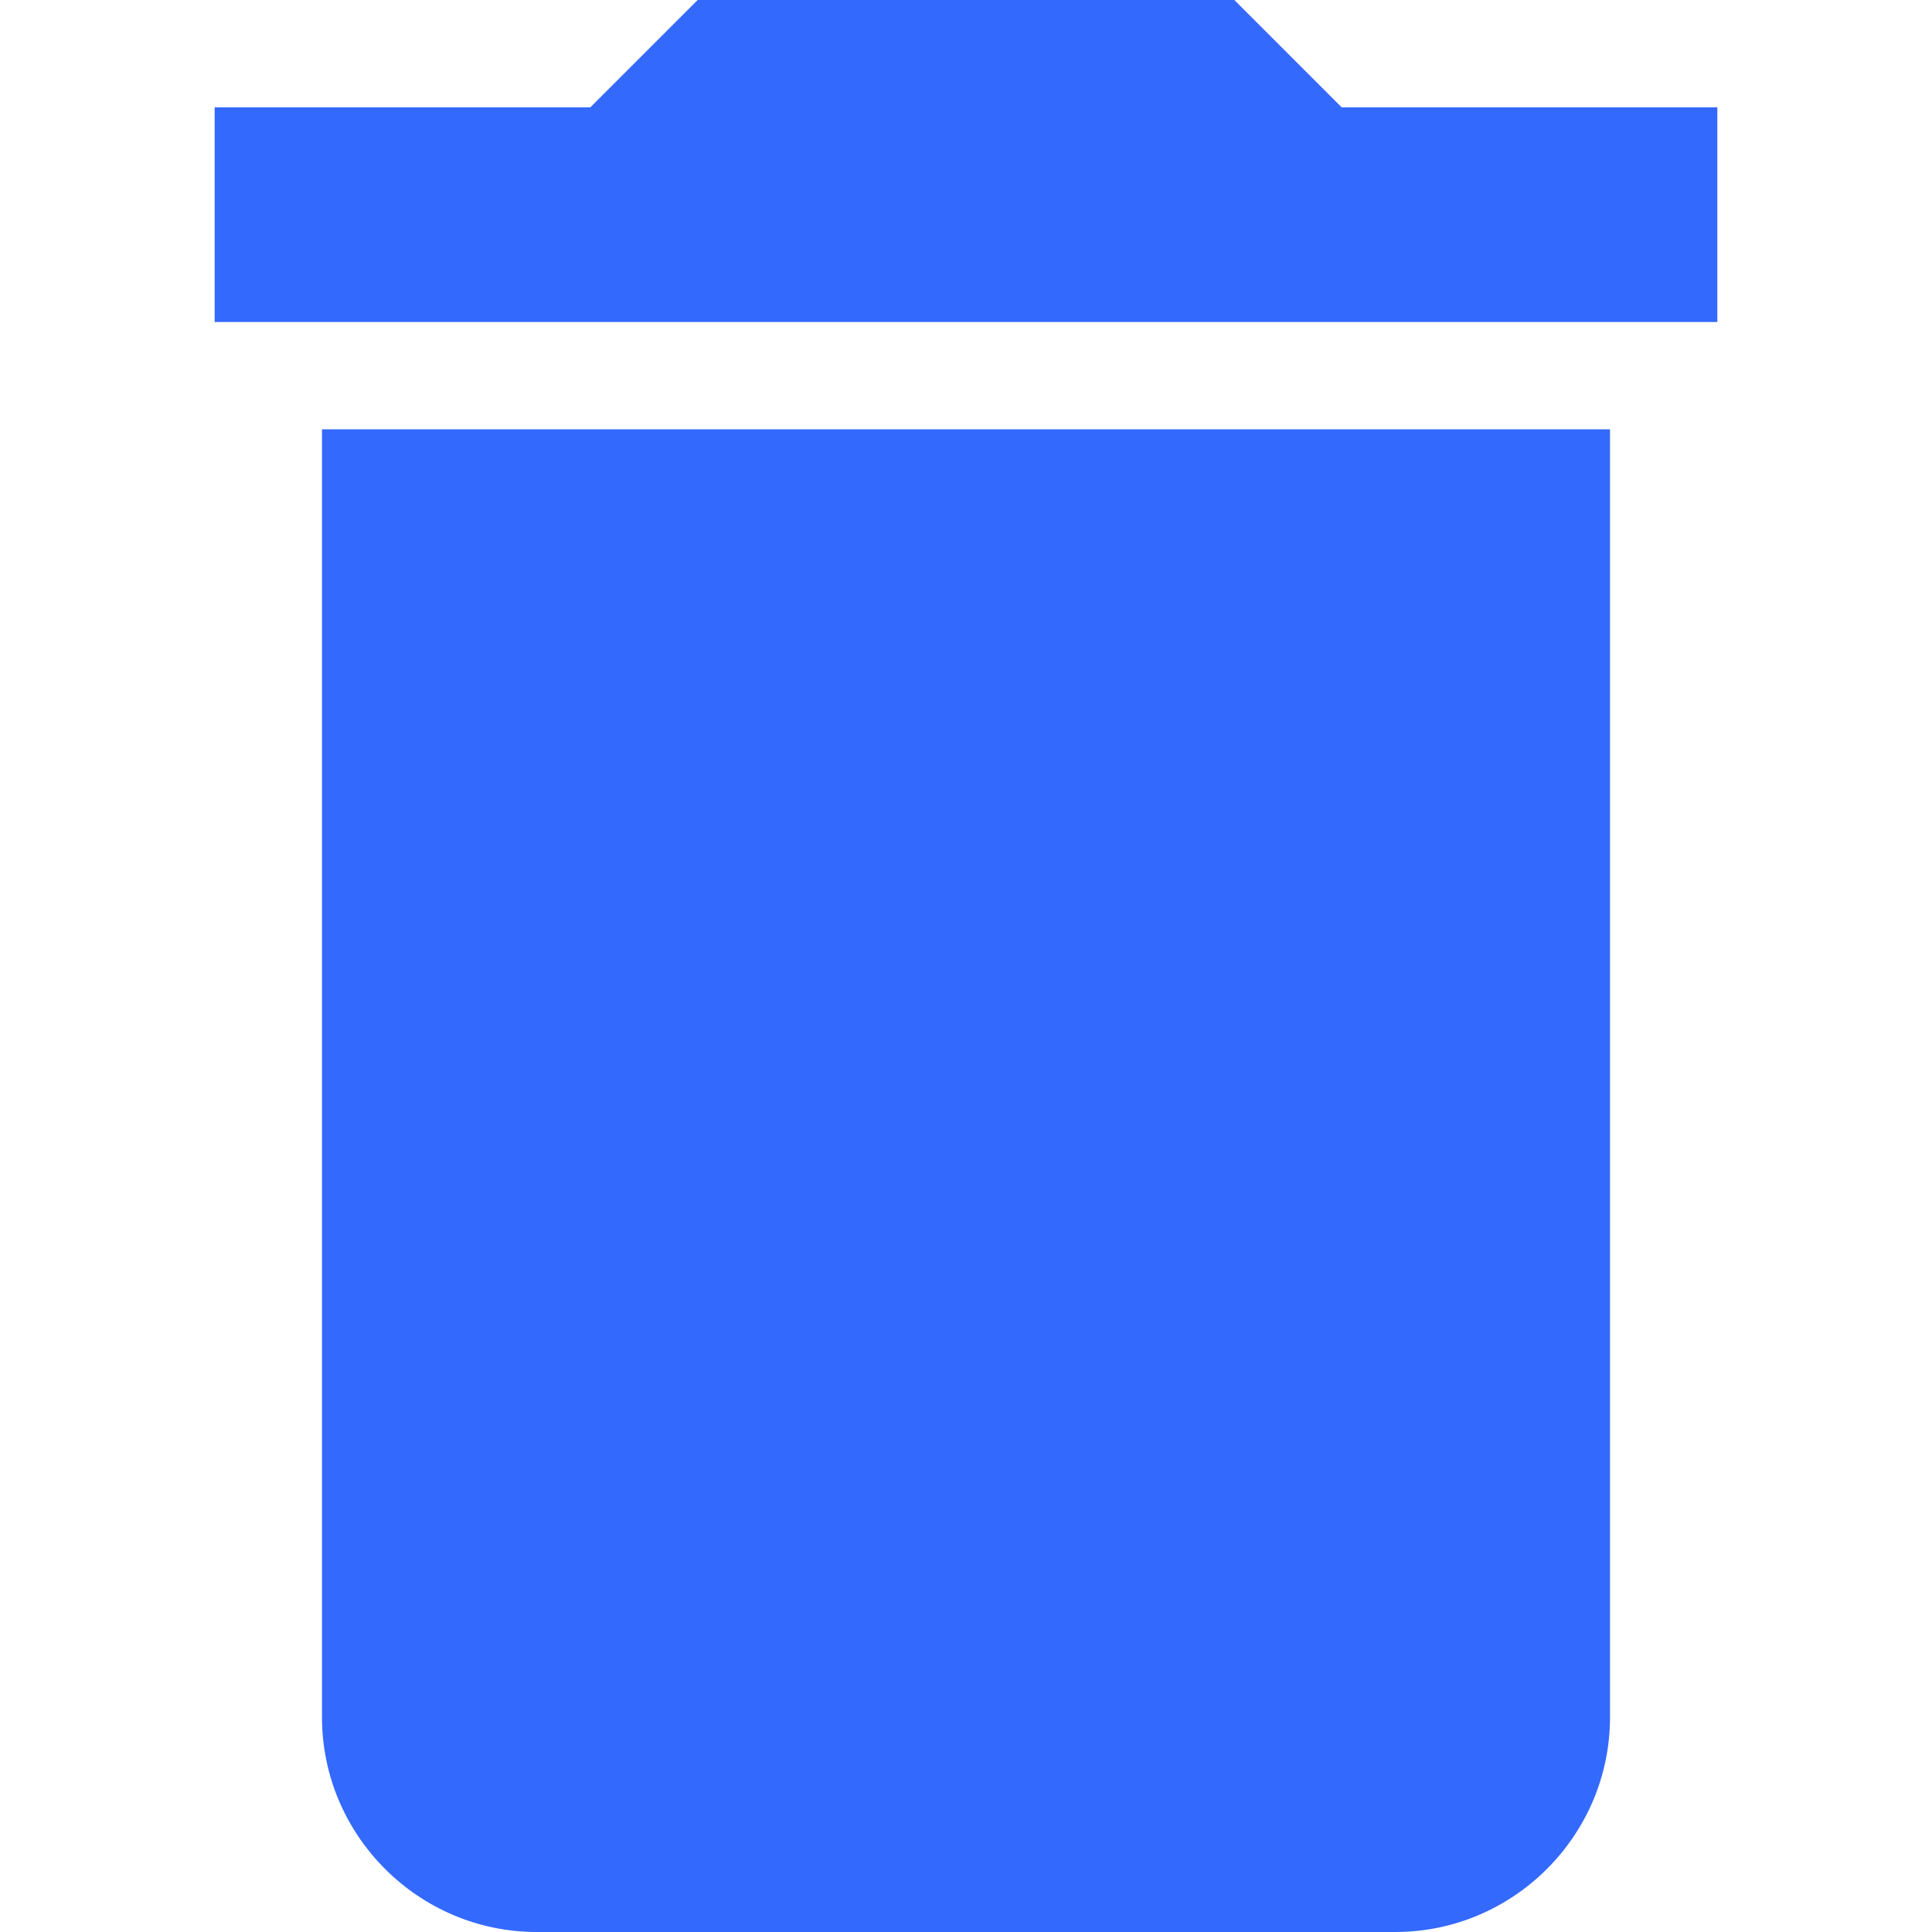
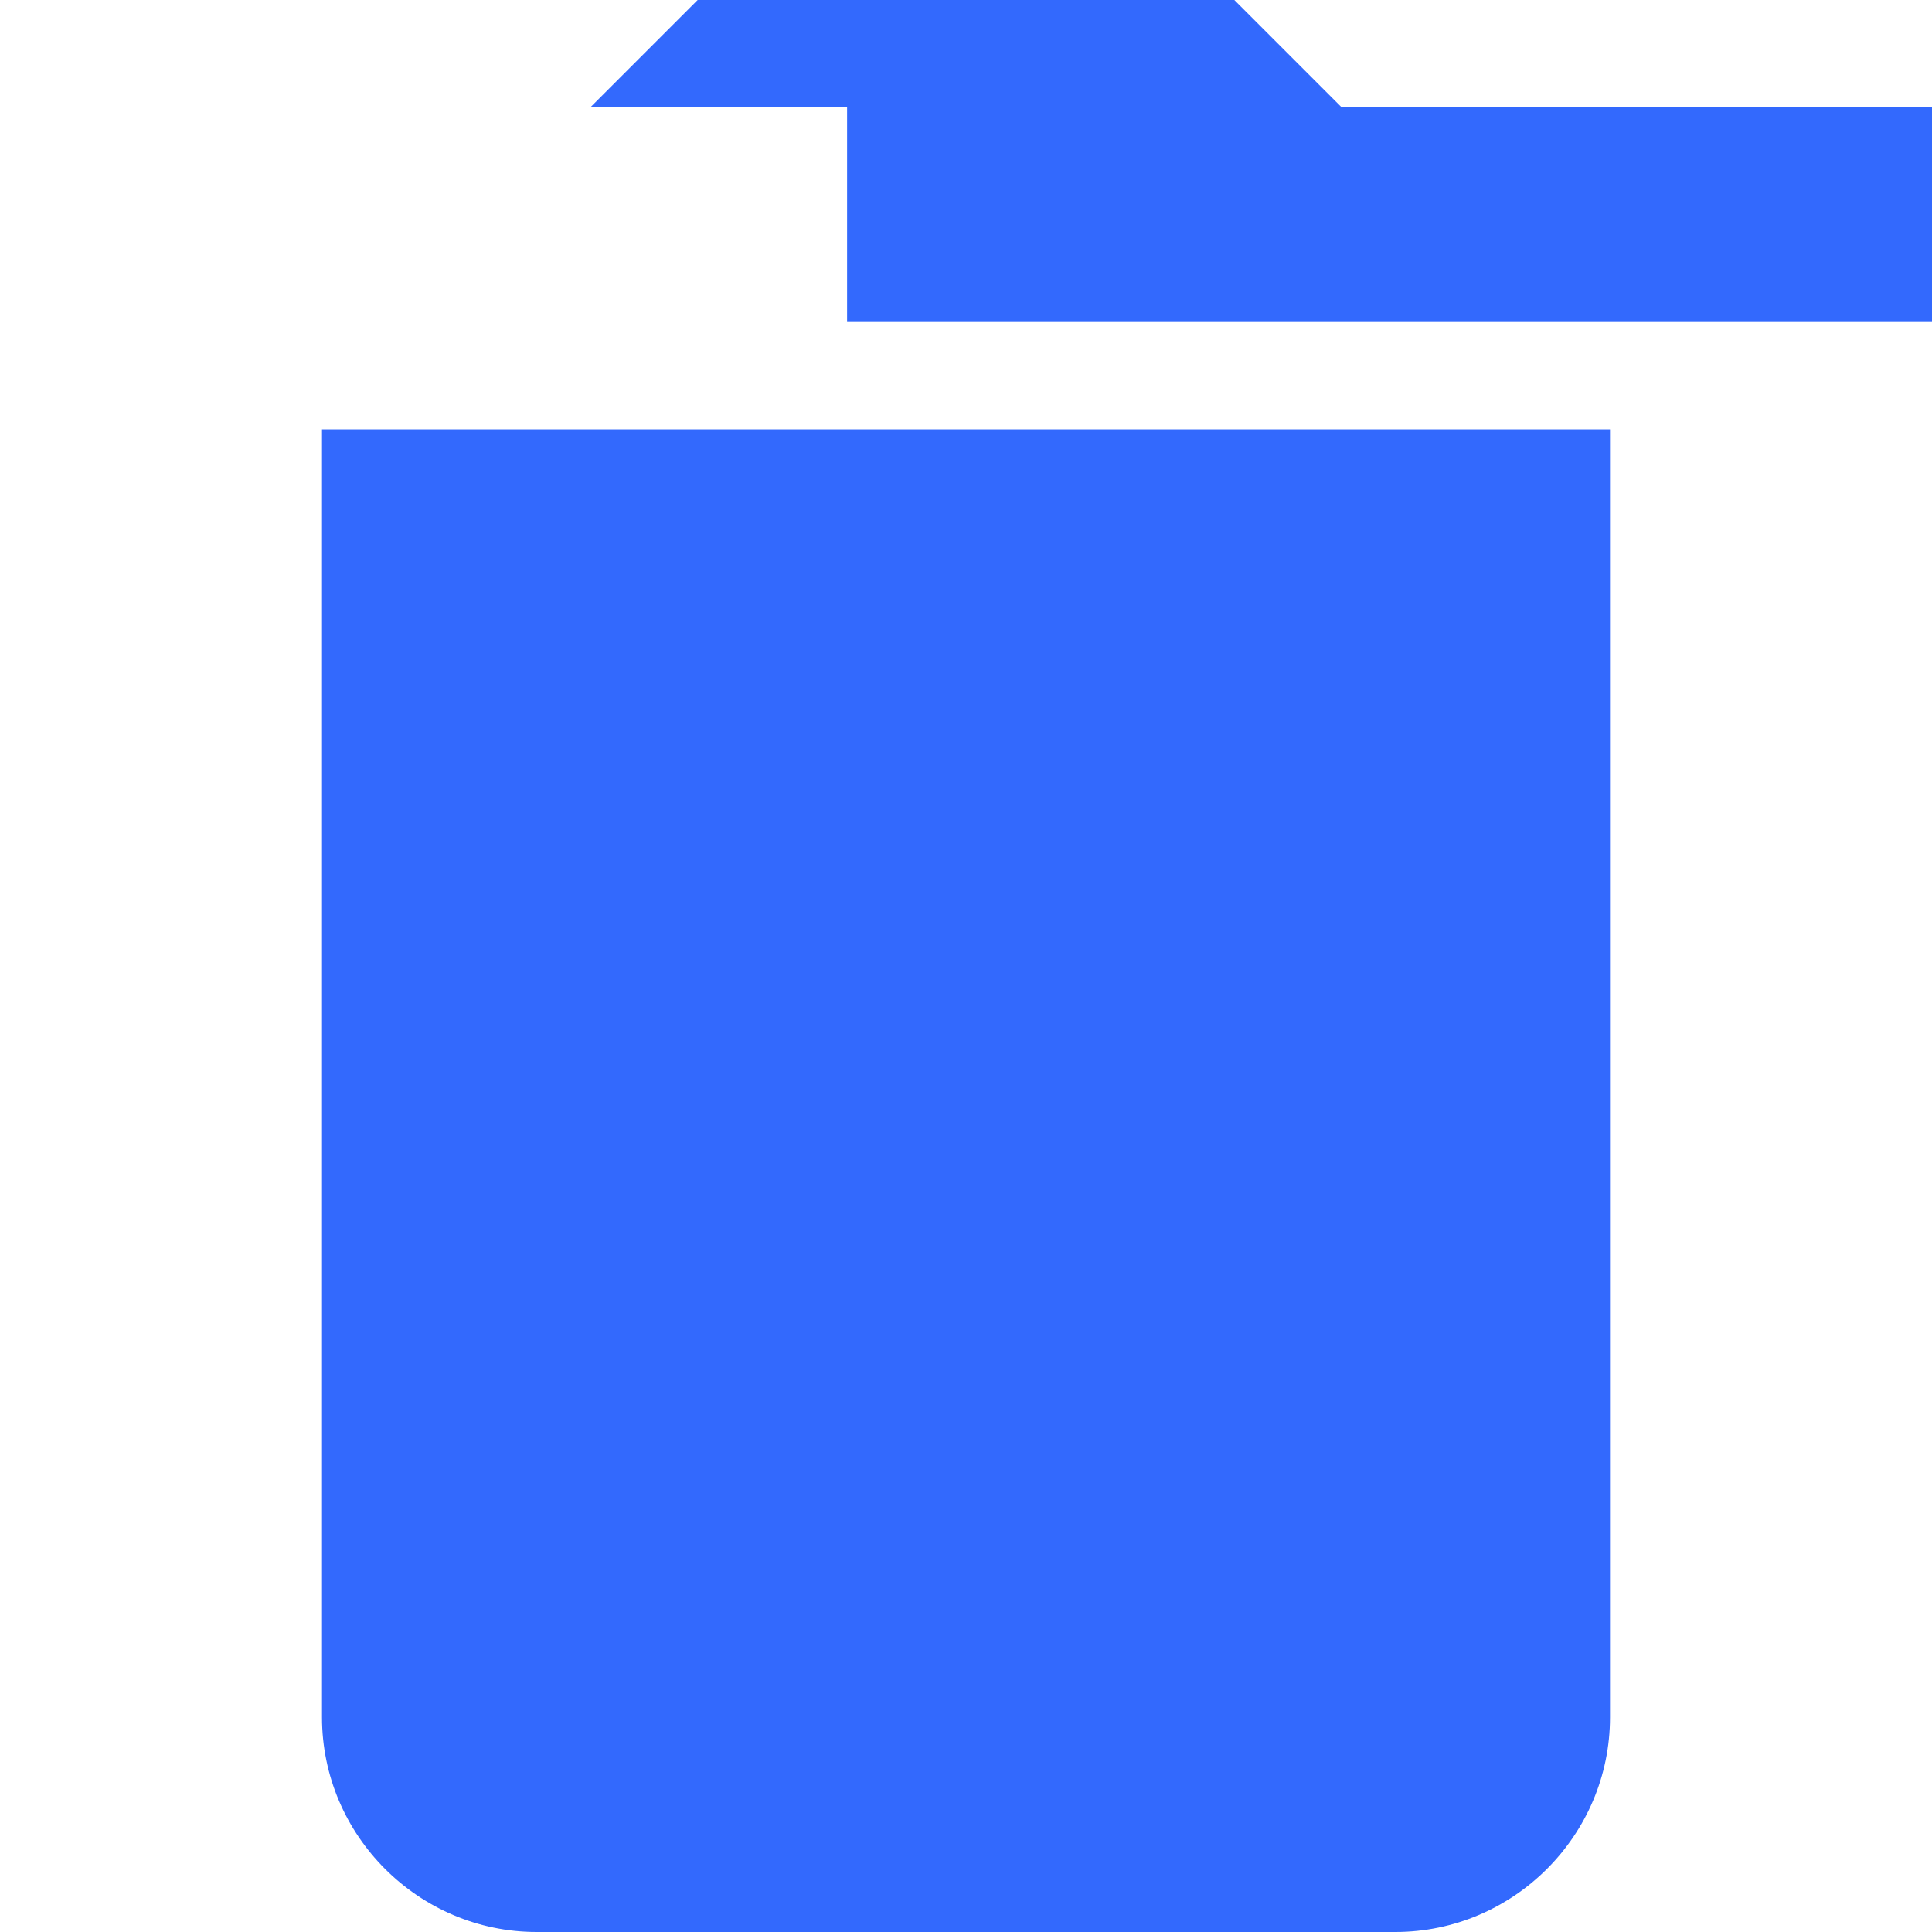
<svg xmlns="http://www.w3.org/2000/svg" version="1.1" id="Capa_1" x="0px" y="0px" width="512px" height="512px" viewBox="0 0 459 459" style="enable-background:new 0 0 459 459;" xml:space="preserve">
  <g>
    <g>
      <g id="delete">
-         <path d="M76.5,408c0,28.05,22.95,51,51,51h204c28.05,0,51-22.95,51-51V102h-306V408z M408,25.5h-89.25L293.25,0h-127.5l-25.5,25.5    H51v51h357V25.5z" data-original="#000000" class="active-path" data-old_color="#000000" fill="#3369FD" />
+         <path d="M76.5,408c0,28.05,22.95,51,51,51h204c28.05,0,51-22.95,51-51V102h-306V408z M408,25.5h-89.25L293.25,0h-127.5l-25.5,25.5    h61v51h357V25.5z" data-original="#000000" class="active-path" data-old_color="#000000" fill="#3369FD" />
      </g>
    </g>
  </g>
</svg>
